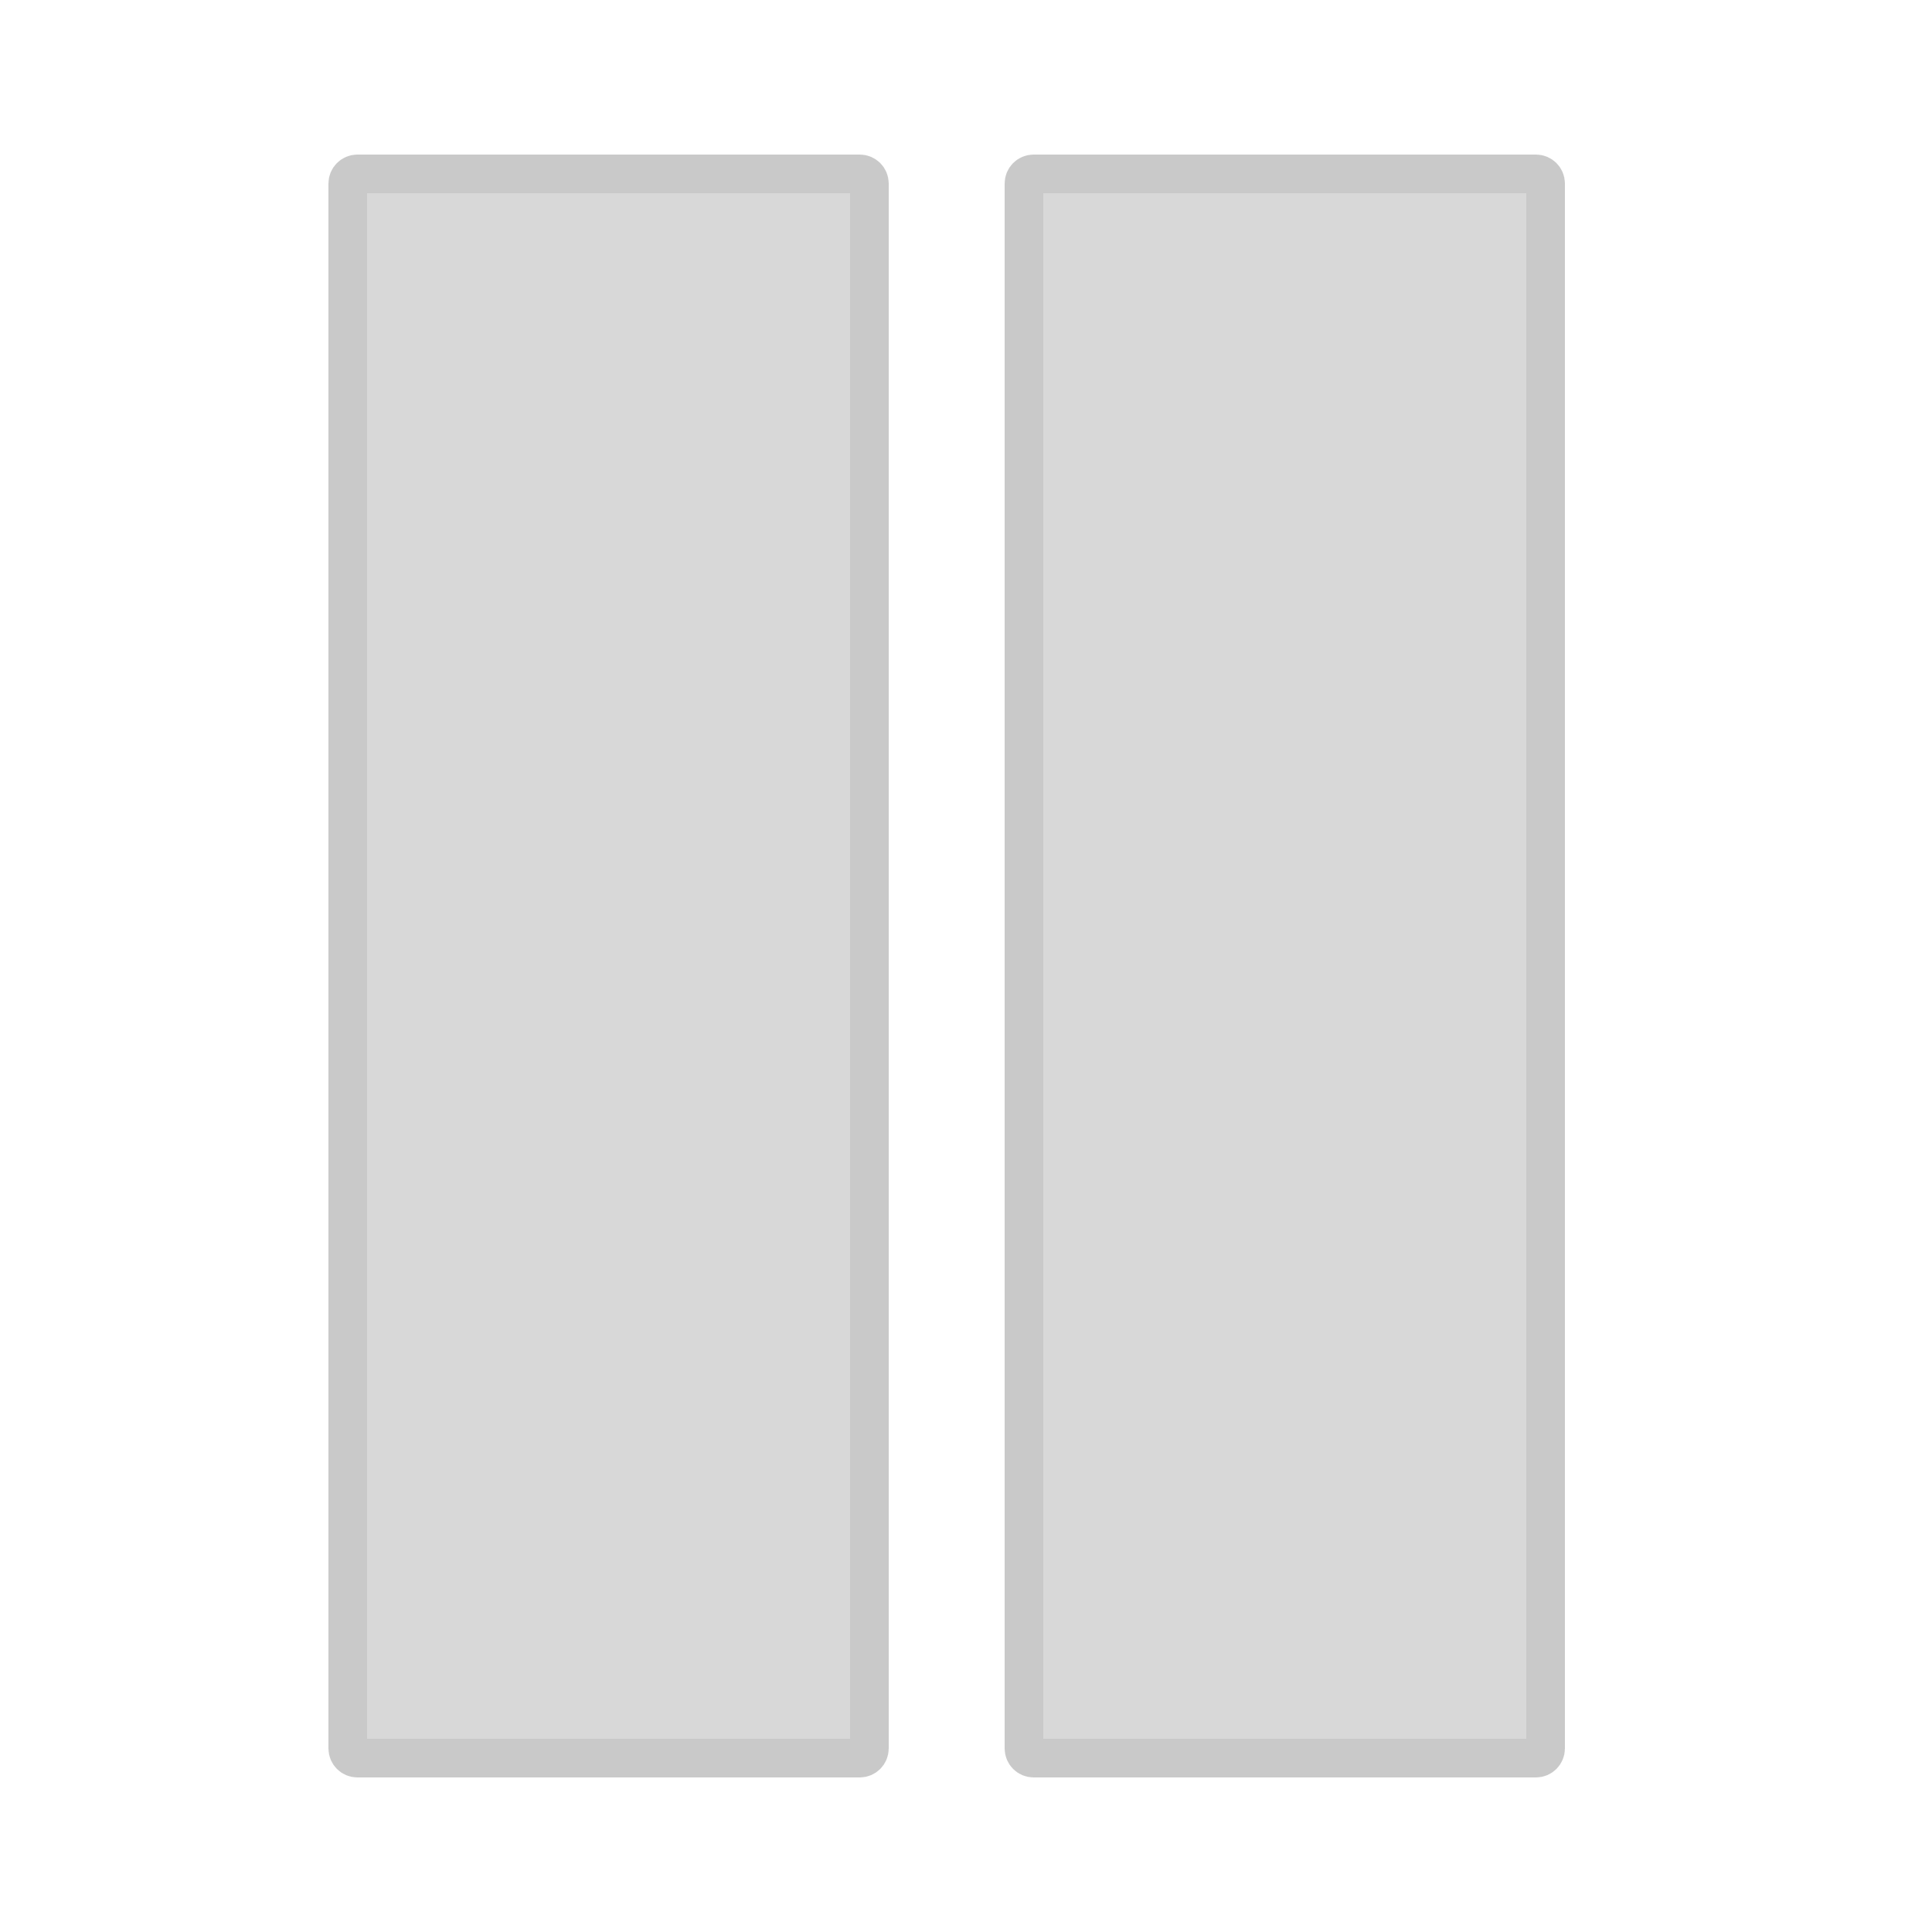
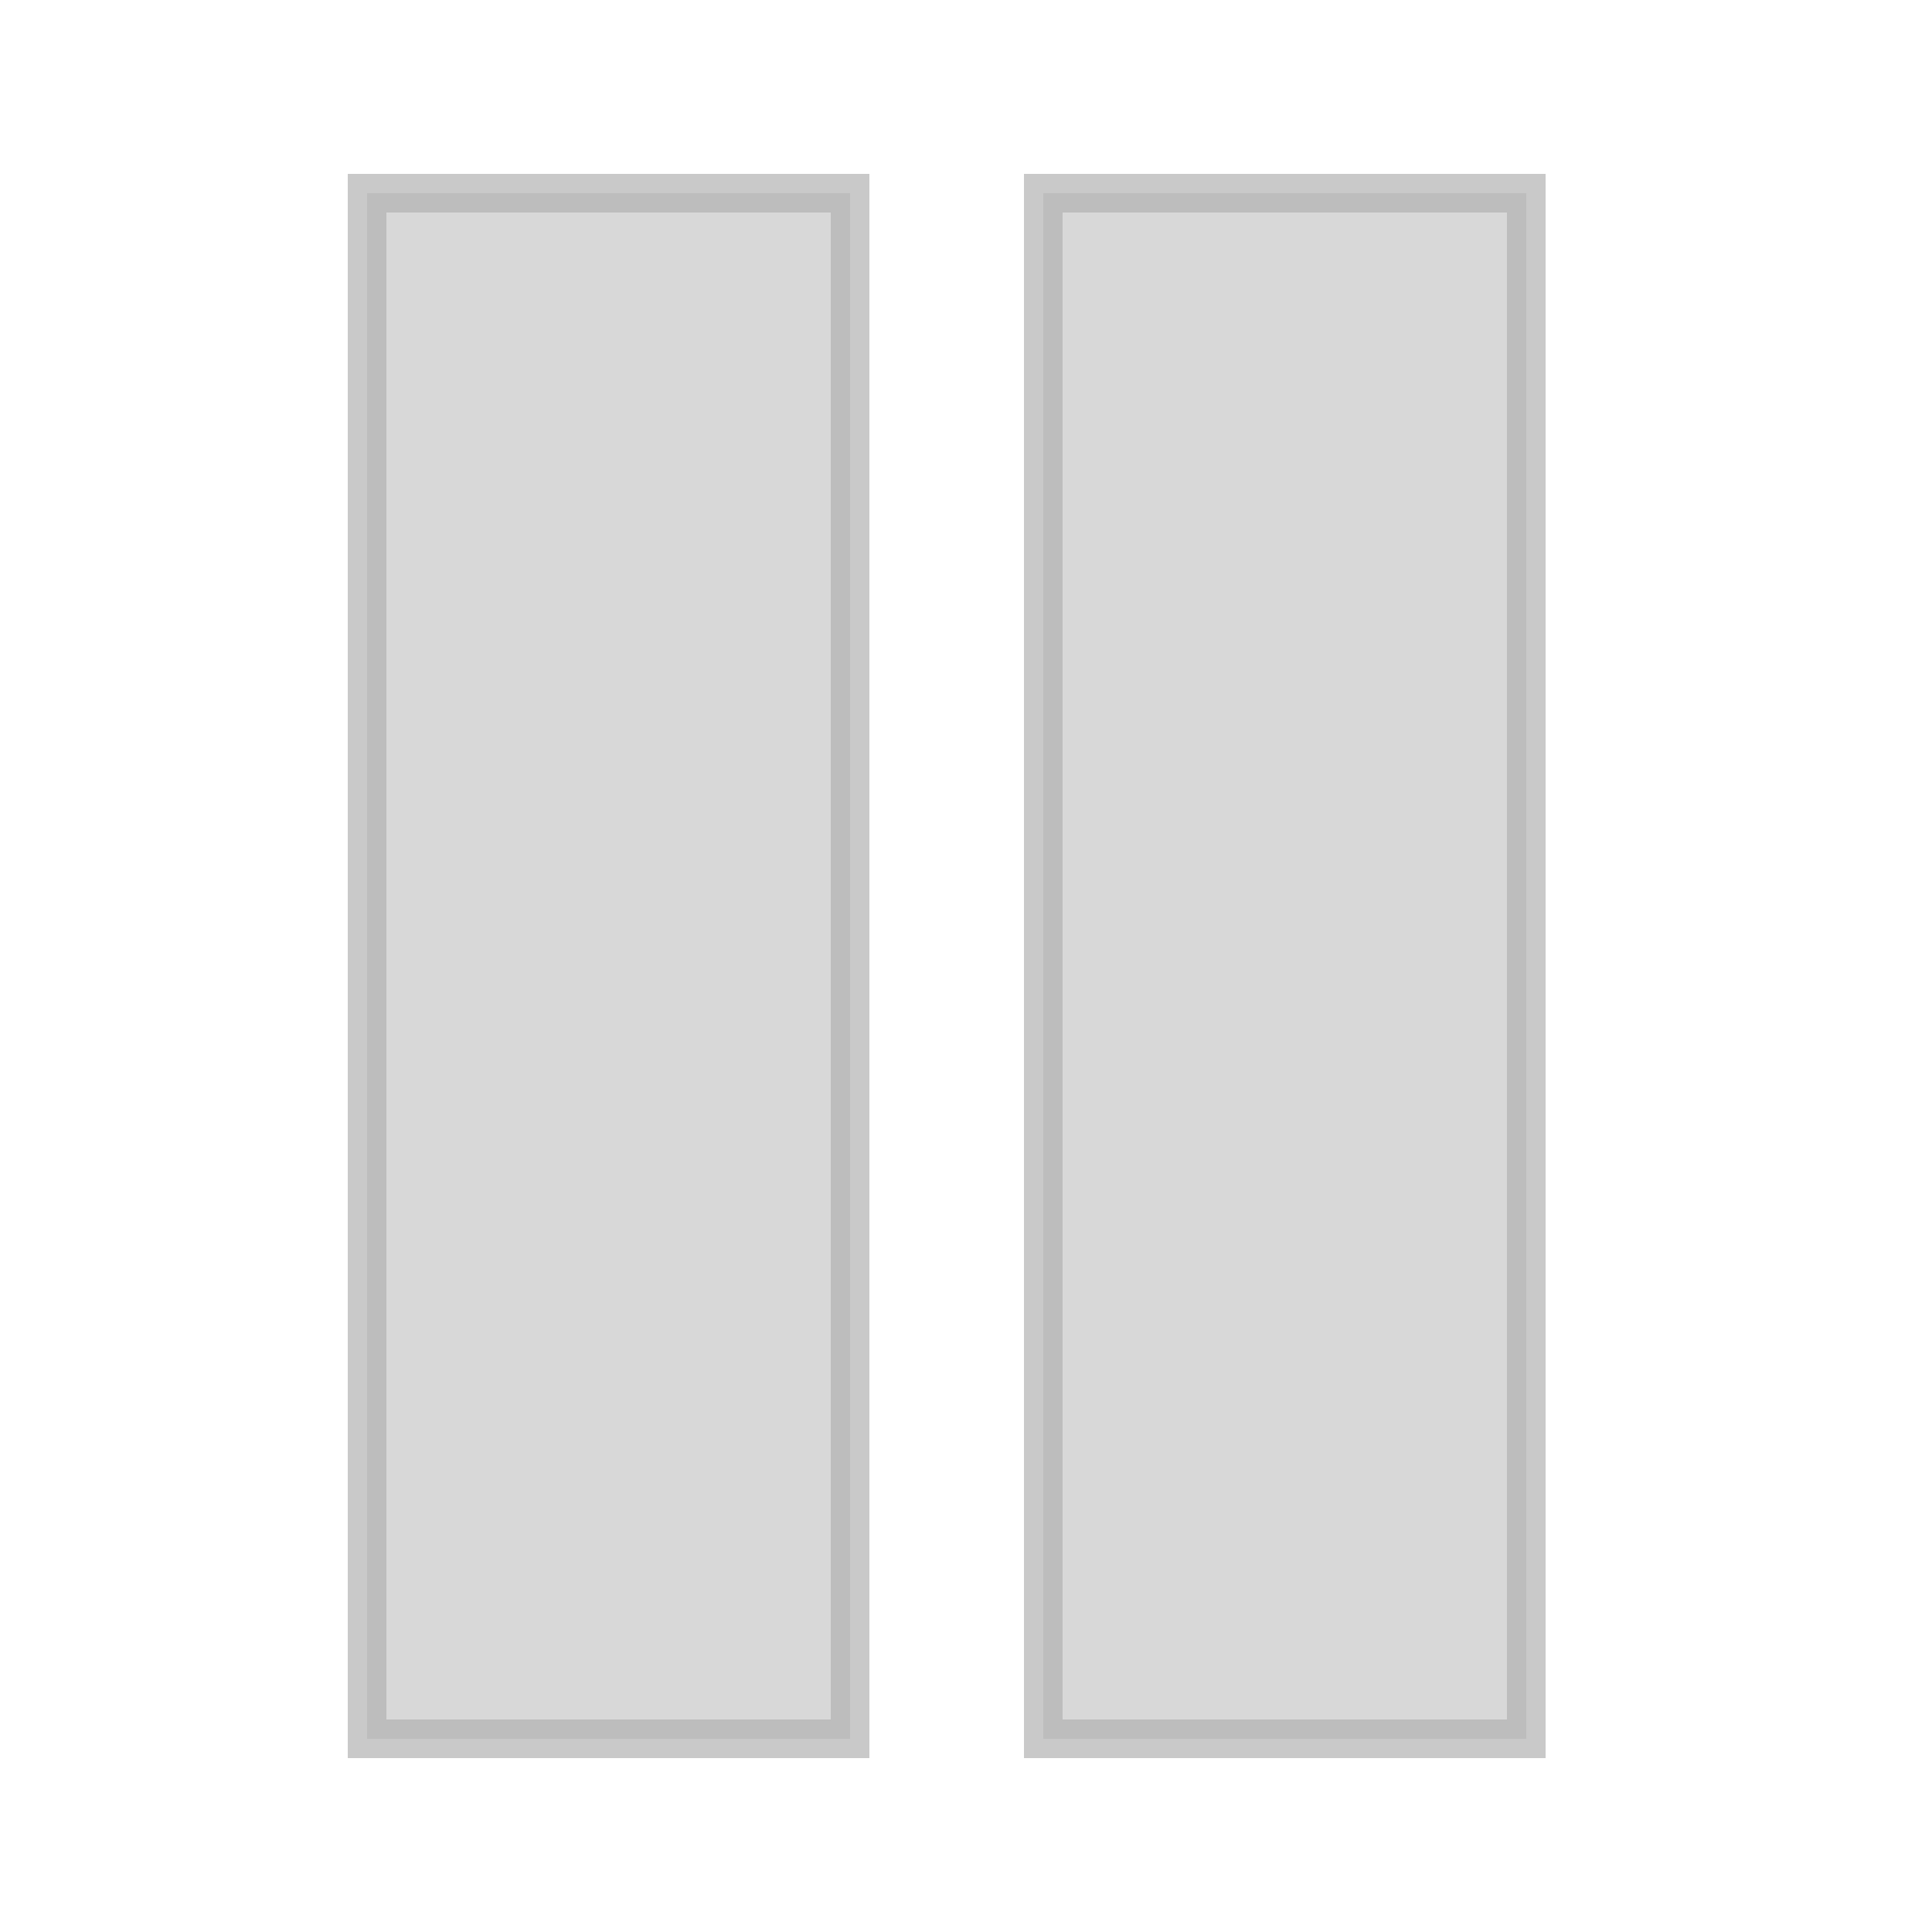
<svg version="2.2" width="200px" height="200px" viewBox="0 0 200 200" preserveAspectRatio="none">
-   <rect x="38" y="20" width="50" height="160" fill="#b3b3b3" fill-opacity="0.5" />
-   <rect x="36" y="18" width="54" height="164" rx="1" ry="1" stroke="#b3b3b3" stroke-opacity="0.7" stroke-width="4" fill-opacity="0" />
-   <rect x="108" y="20" width="50" height="160" fill="#b3b3b3" fill-opacity="0.5" />
-   <rect x="106" y="18" width="54" height="164" rx="1" ry="1" fill="#b3b3b3" stroke="#b3b3b3" stroke-opacity="0.7" stroke-width="4" fill-opacity="0" />
+   <rect x="38" y="20" width="50" height="160" fill="#b3b3b3" stroke="#b3b3b3" stroke-opacity="0.7" stroke-width="4" fill-opacity=".5" />
+   <rect x="108" y="20" width="50" height="160" fill="#b3b3b3" stroke="#b3b3b3" stroke-opacity="0.7" stroke-width="4" fill-opacity=".5" />
</svg>
